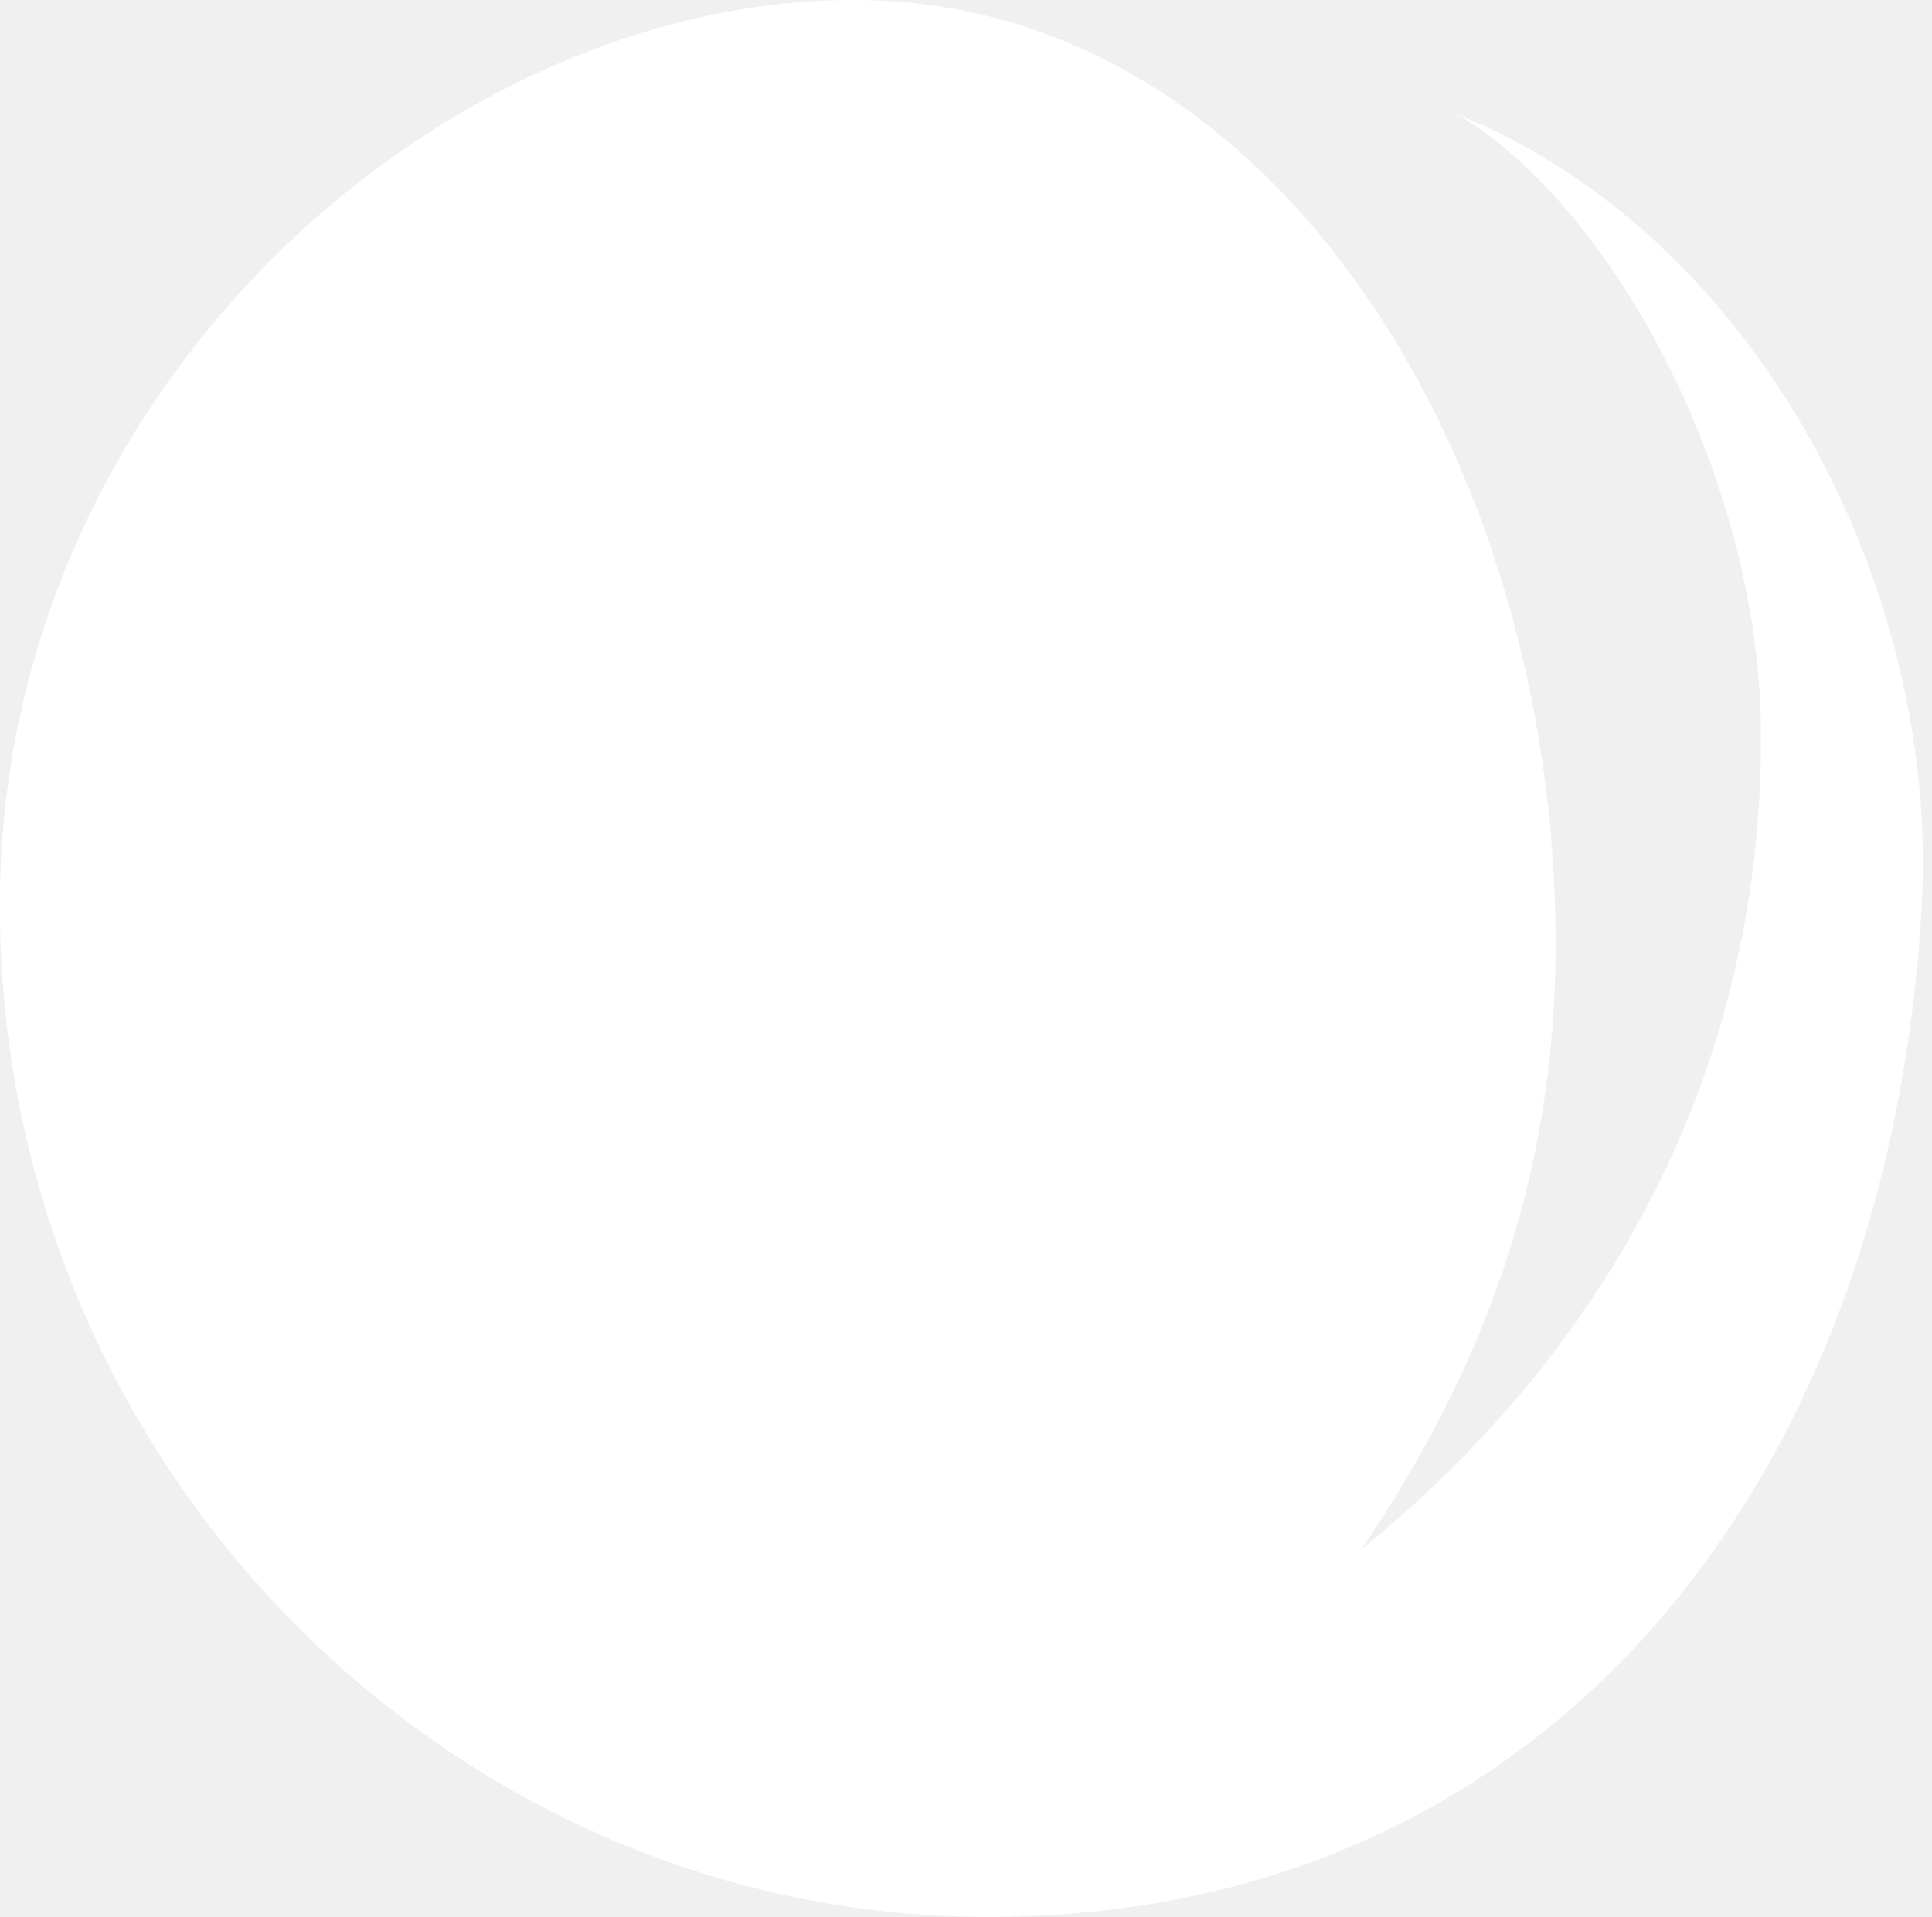
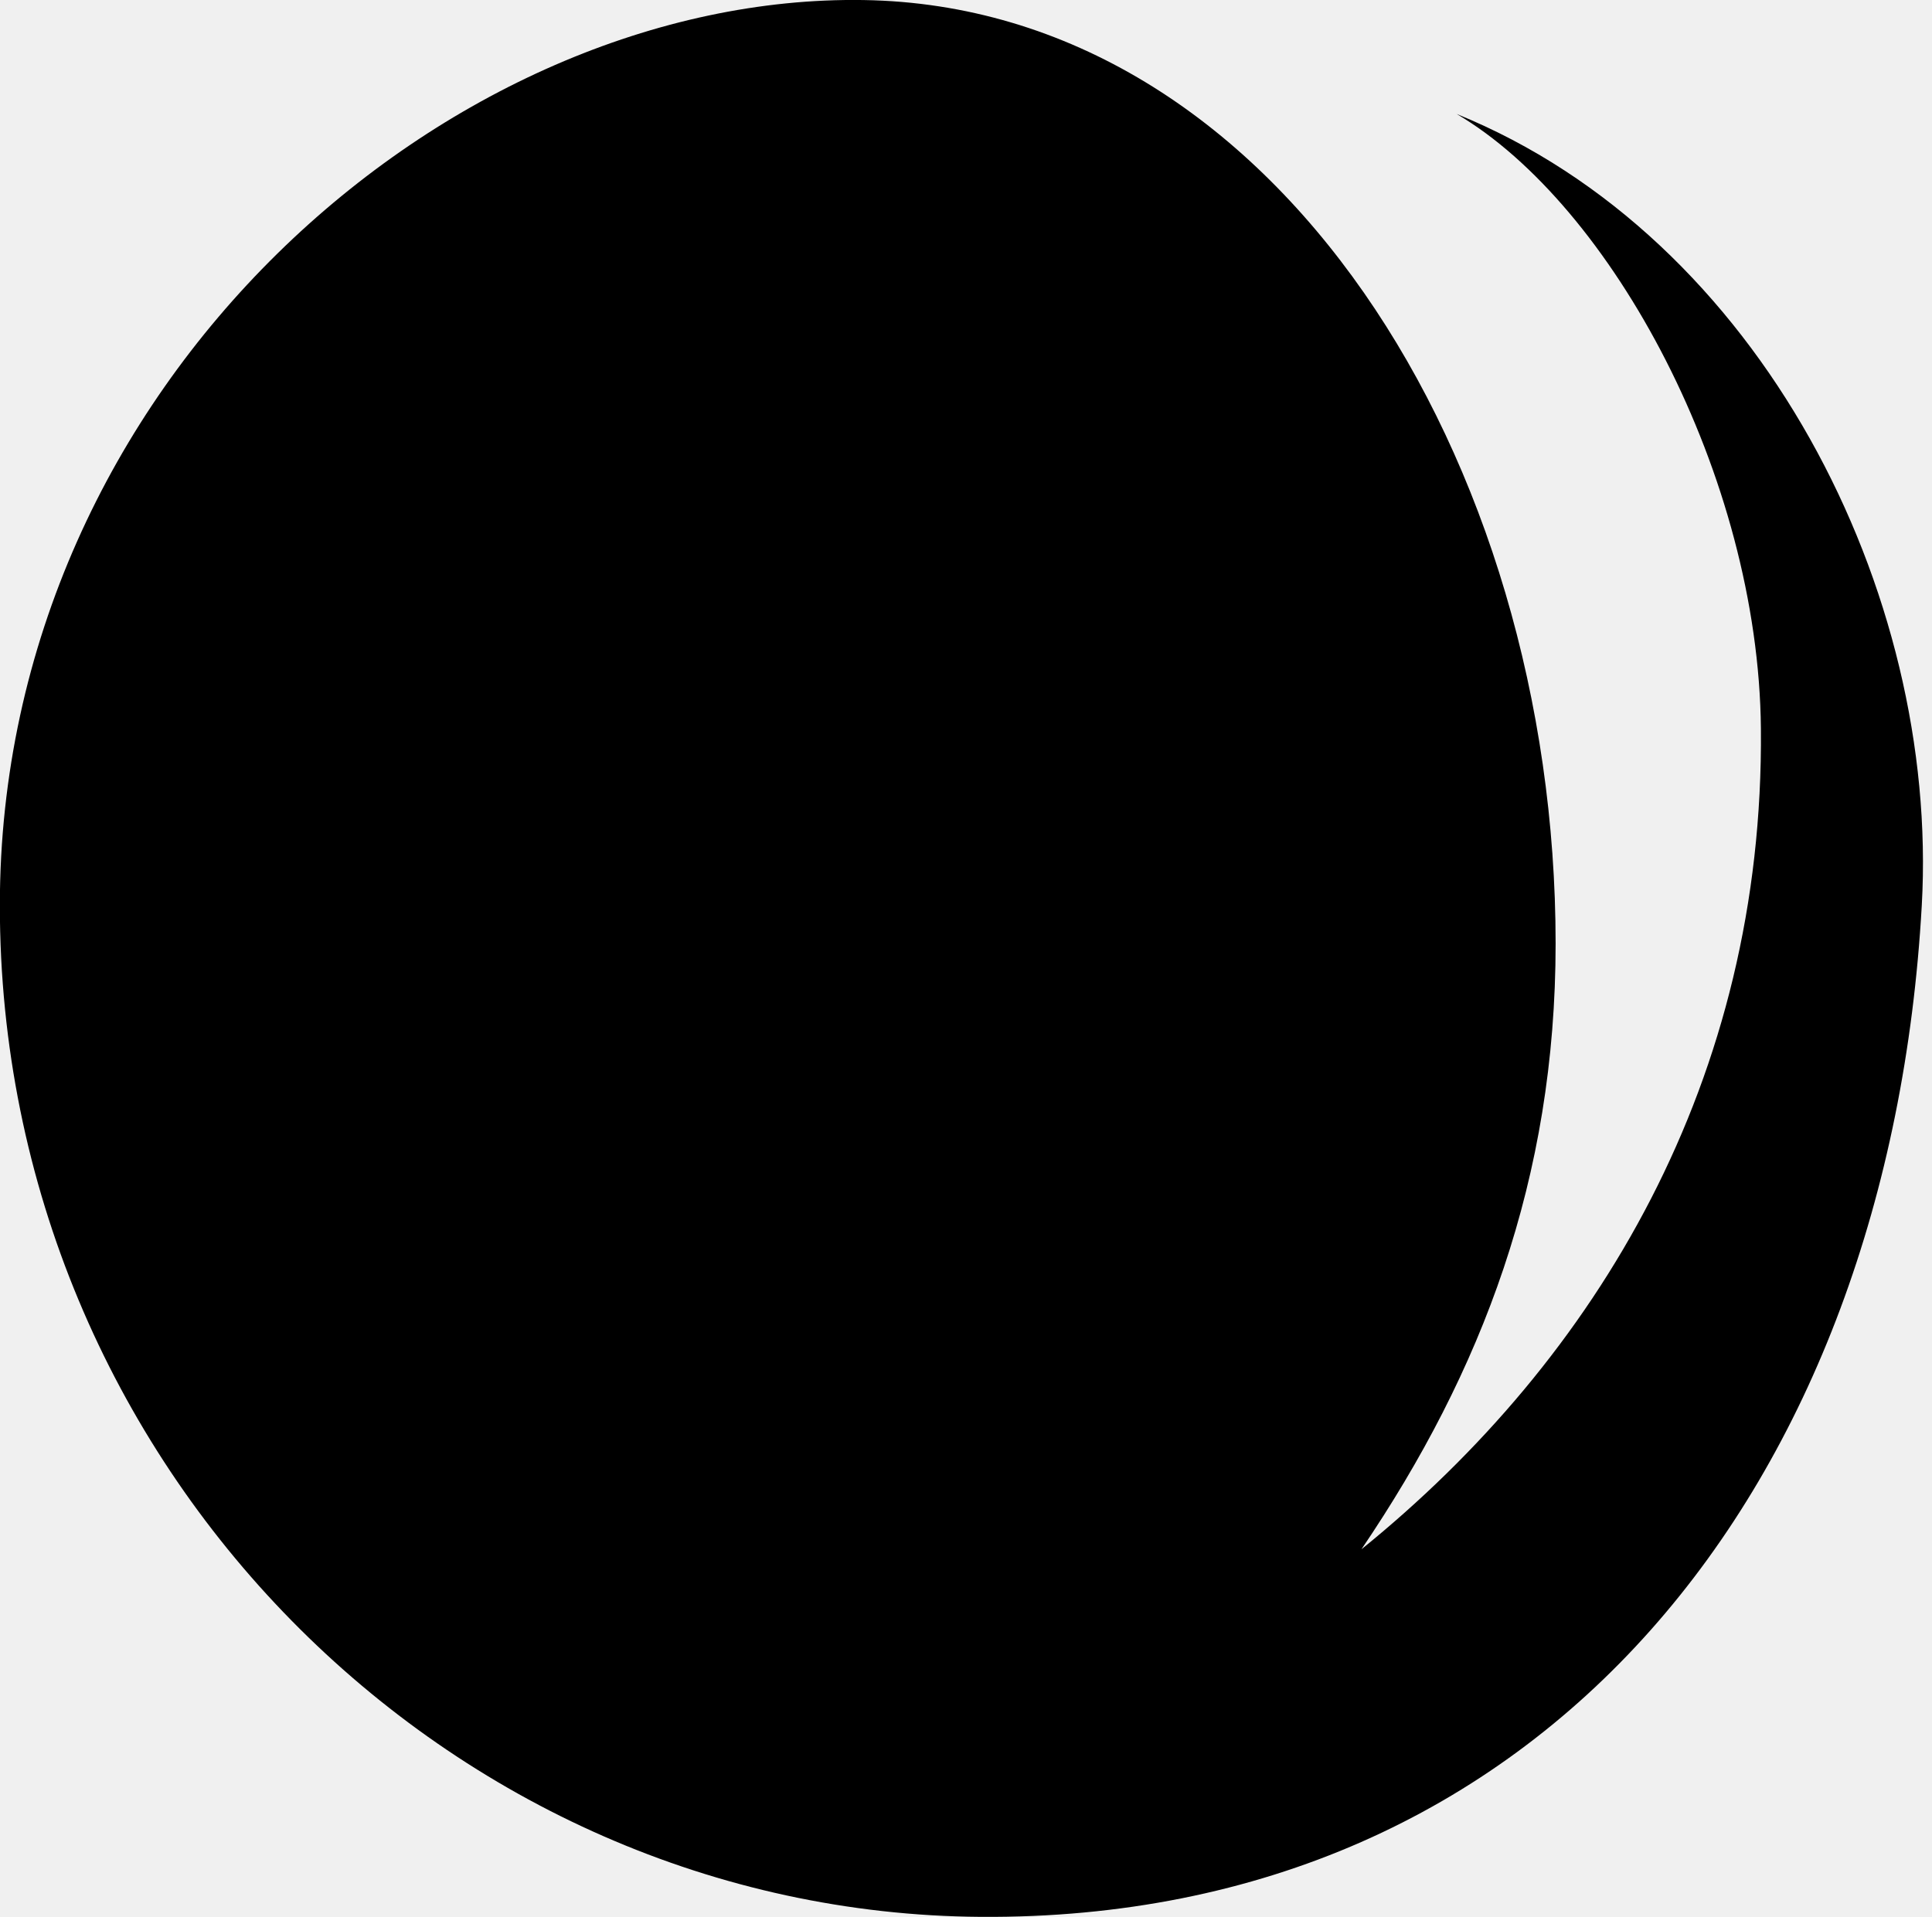
- <svg xmlns="http://www.w3.org/2000/svg" width="100%" height="100%" viewBox="0 0 131 130" version="1.1" xml:space="preserve" style="fill-rule:evenodd;clip-rule:evenodd;stroke-linejoin:round;stroke-miterlimit:2;">
-   <path d="M58.553,0.003c-27.912,-0.434 -58.563,25.829 -58.563,61.402c0,38.087 30.541,68.341 66.502,68.59c38.259,0.264 61.598,-29.239 63.815,-68.59c1.196,-21.23 -10.929,-45.316 -31.54,-53.677c10.485,6.162 20.476,24.527 20.632,41.697c0.215,23.746 -11.042,42.655 -27.085,55.641c8.166,-12.048 13.165,-25.124 13.165,-41.077c-0,-32.815 -19.014,-63.551 -46.926,-63.986Z" style="fill:#fff;" />
+ <svg xmlns="http://www.w3.org/2000/svg" viewBox="0 0 131 130">
+   <path d="M58.553.003C30.641-.431-.01 25.832-.01 61.405c0 38.087 30.541 68.341 66.502 68.59 38.259.264 61.598-29.239 63.815-68.59 1.196-21.23-10.929-45.316-31.54-53.677 10.485 6.162 20.476 24.527 20.632 41.697.215 23.746-11.042 42.655-27.085 55.641 8.166-12.048 13.165-25.124 13.165-41.077 0-32.815-19.014-63.551-46.926-63.986z" />
</svg>
